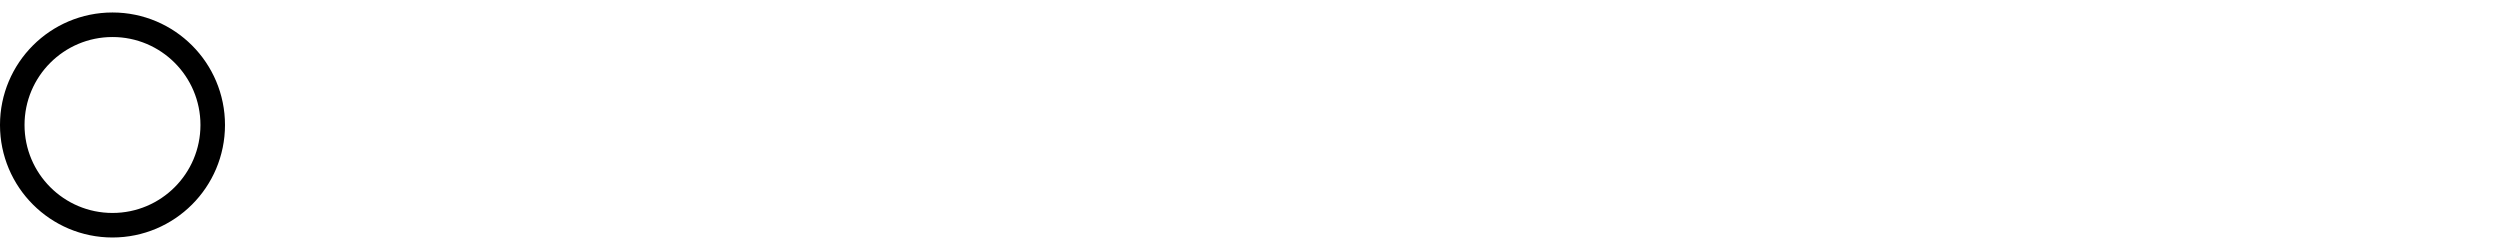
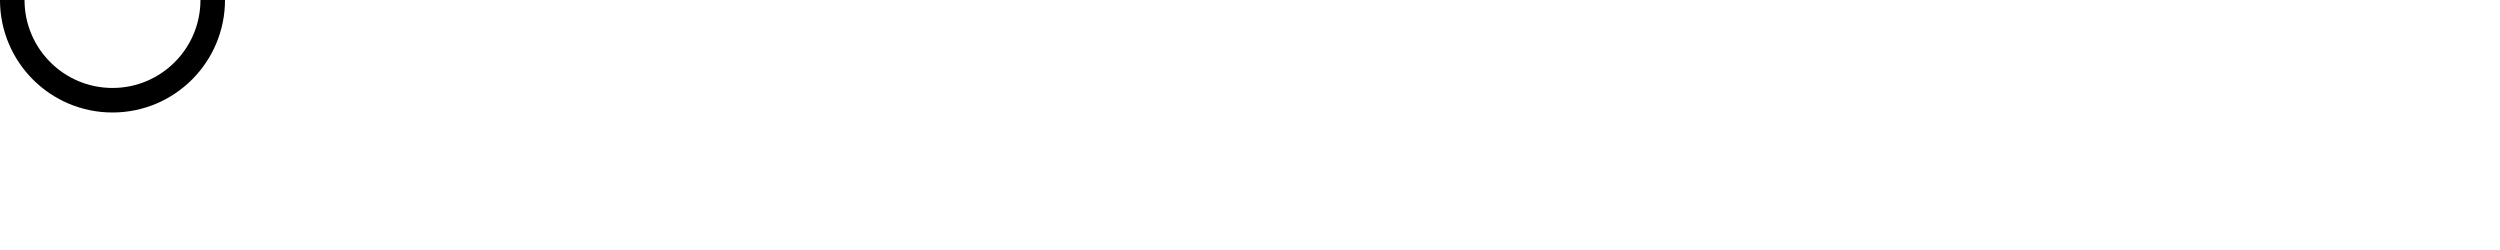
<svg xmlns="http://www.w3.org/2000/svg" width="200" height="20" viewBox="0 0 200 20" version="1.1" id="svg3807">
  <defs id="defs3804" />
  <g id="layer1" transform="translate(0,-291.7083)">
-     <path id="path3355-7-7" d="m 17.018,301.708 a 8.018,8.019 0 0 0 -8.019,-8.019 8.018,8.019 0 0 0 -8.018,8.019 8.018,8.019 0 0 0 8.018,8.018 8.018,8.019 0 0 0 8.019,-8.018 z" style="fill:none;fill-rule:evenodd;stroke:#000000;stroke-width:1.963;stroke-linecap:butt;stroke-linejoin:miter;stroke-miterlimit:4;stroke-dasharray:none;stroke-opacity:1" />
+     <path id="path3355-7-7" d="m 17.018,291.708 a 8.018,8.019 0 0 0 -8.019,-8.019 8.018,8.019 0 0 0 -8.018,8.019 8.018,8.019 0 0 0 8.018,8.018 8.018,8.019 0 0 0 8.019,-8.018 z" style="fill:none;fill-rule:evenodd;stroke:#000000;stroke-width:1.963;stroke-linecap:butt;stroke-linejoin:miter;stroke-miterlimit:4;stroke-dasharray:none;stroke-opacity:1" />
  </g>
</svg>
